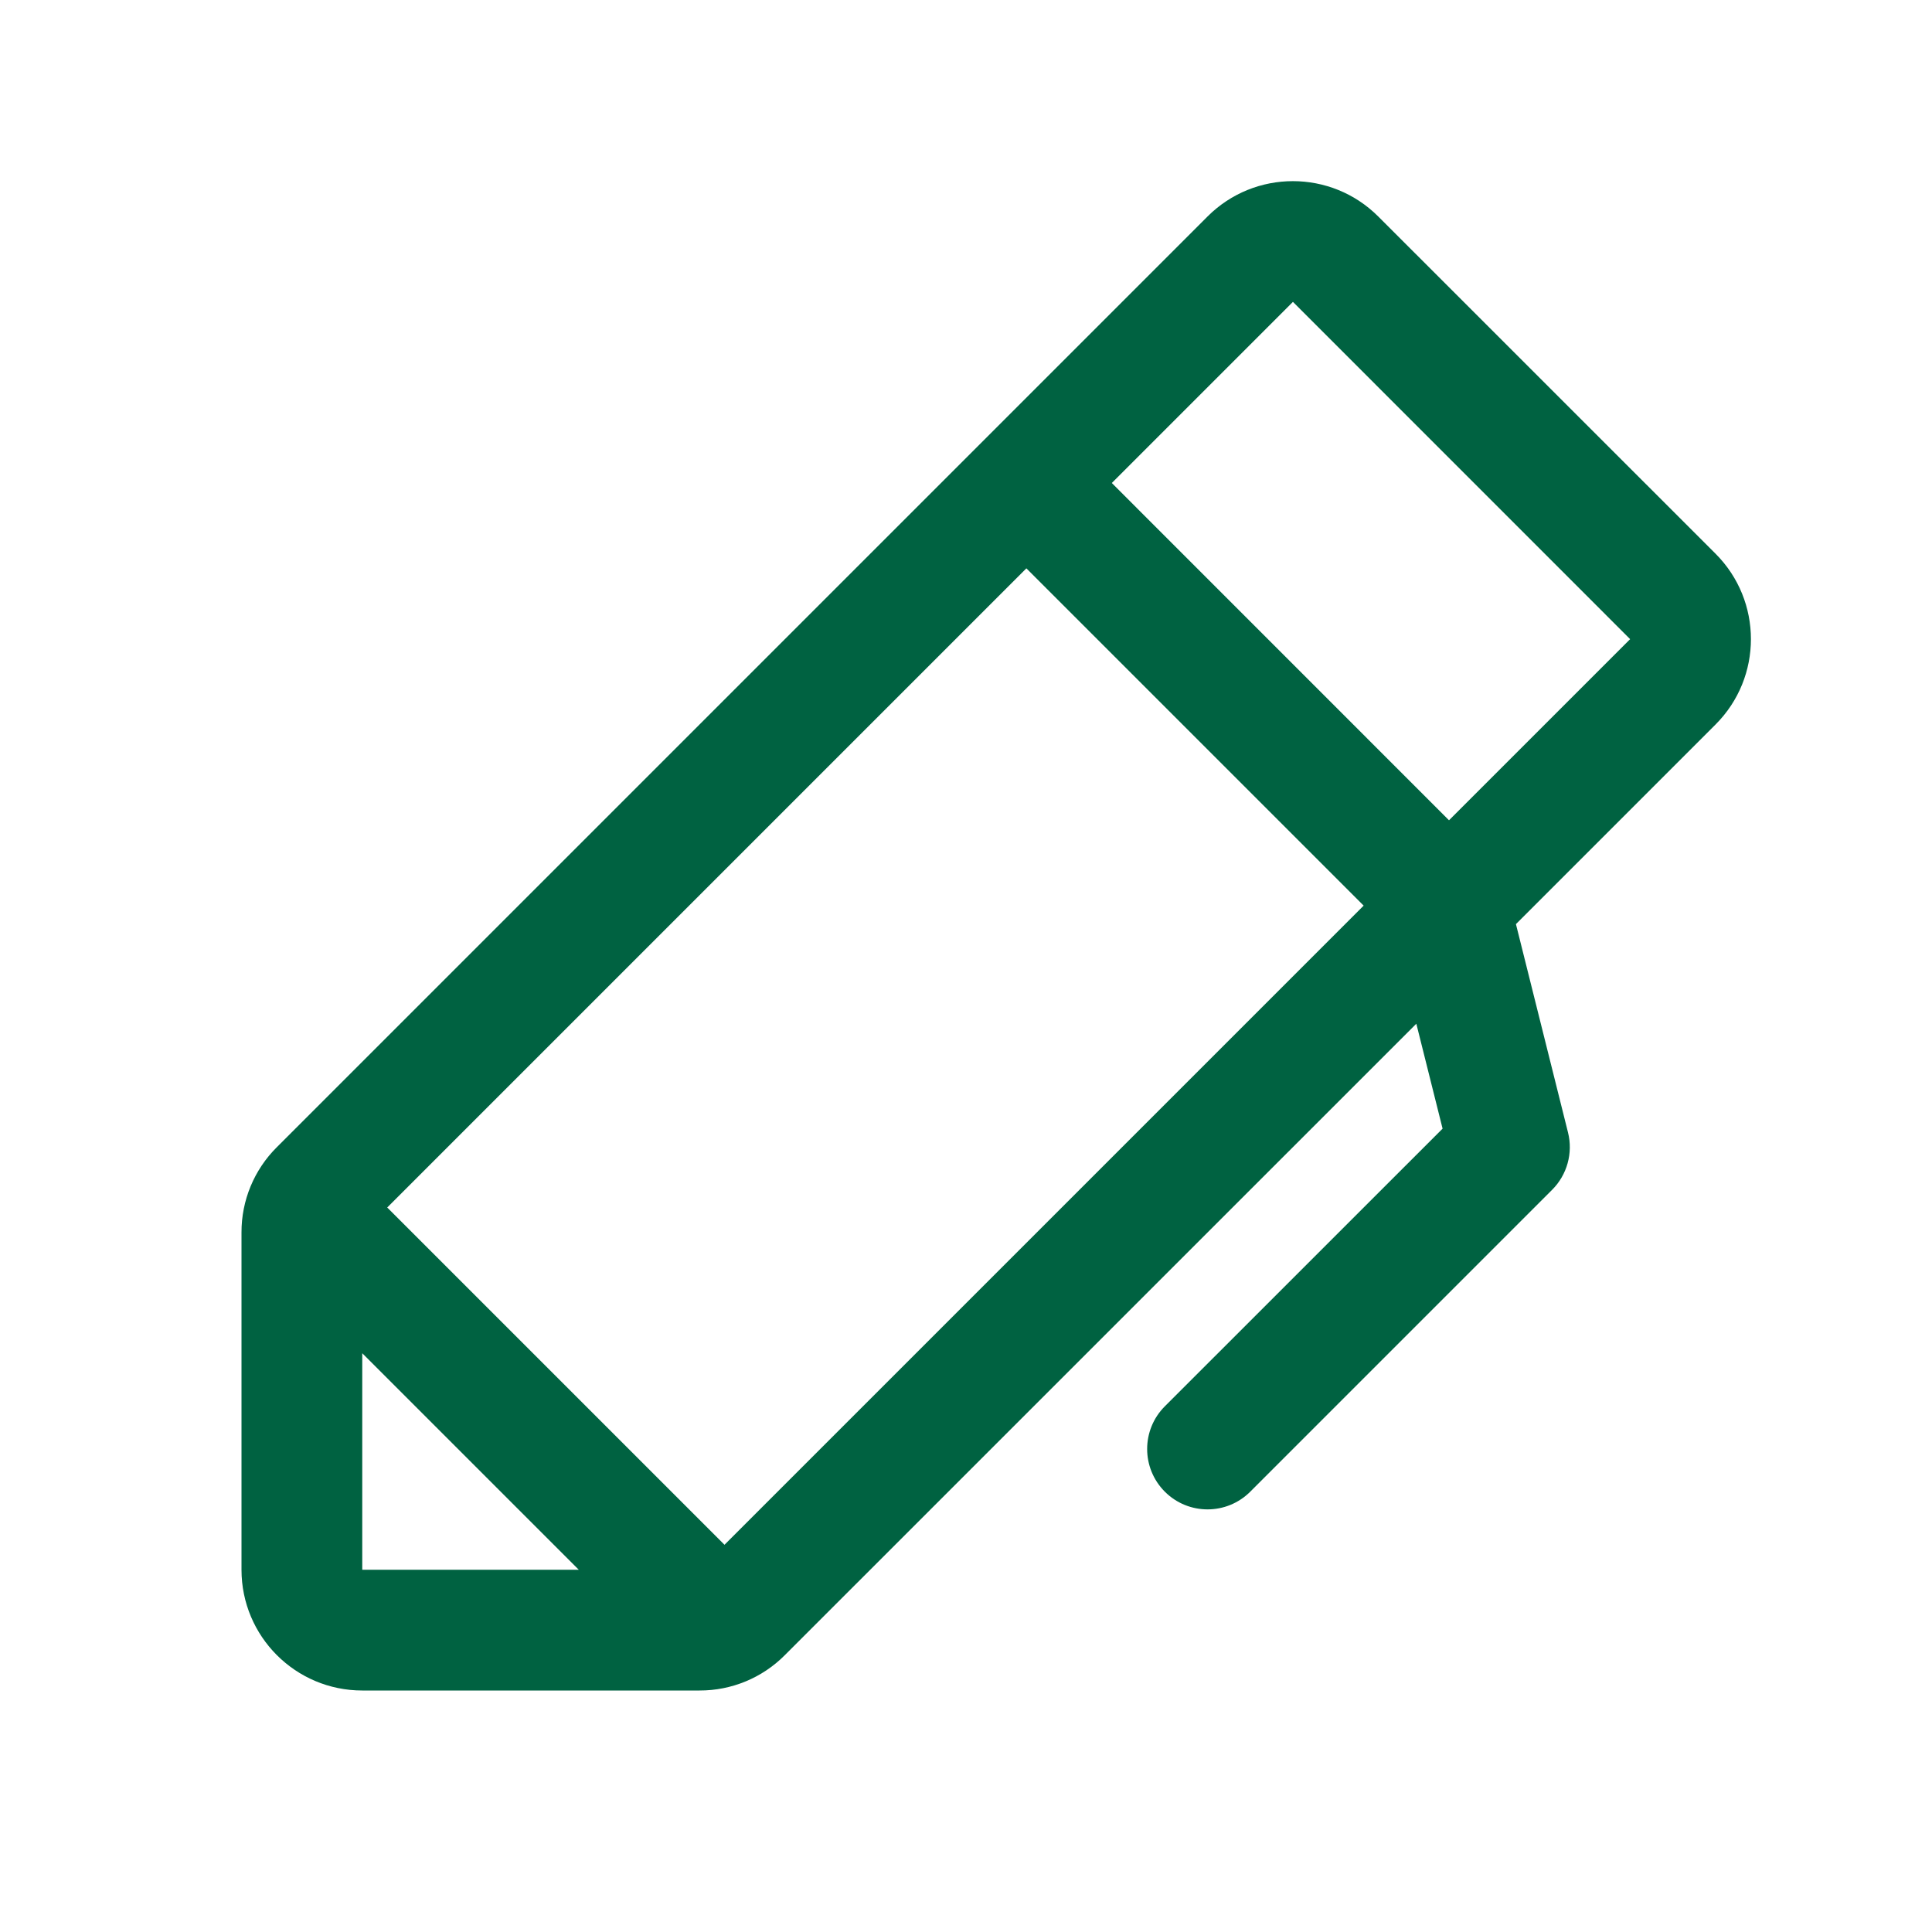
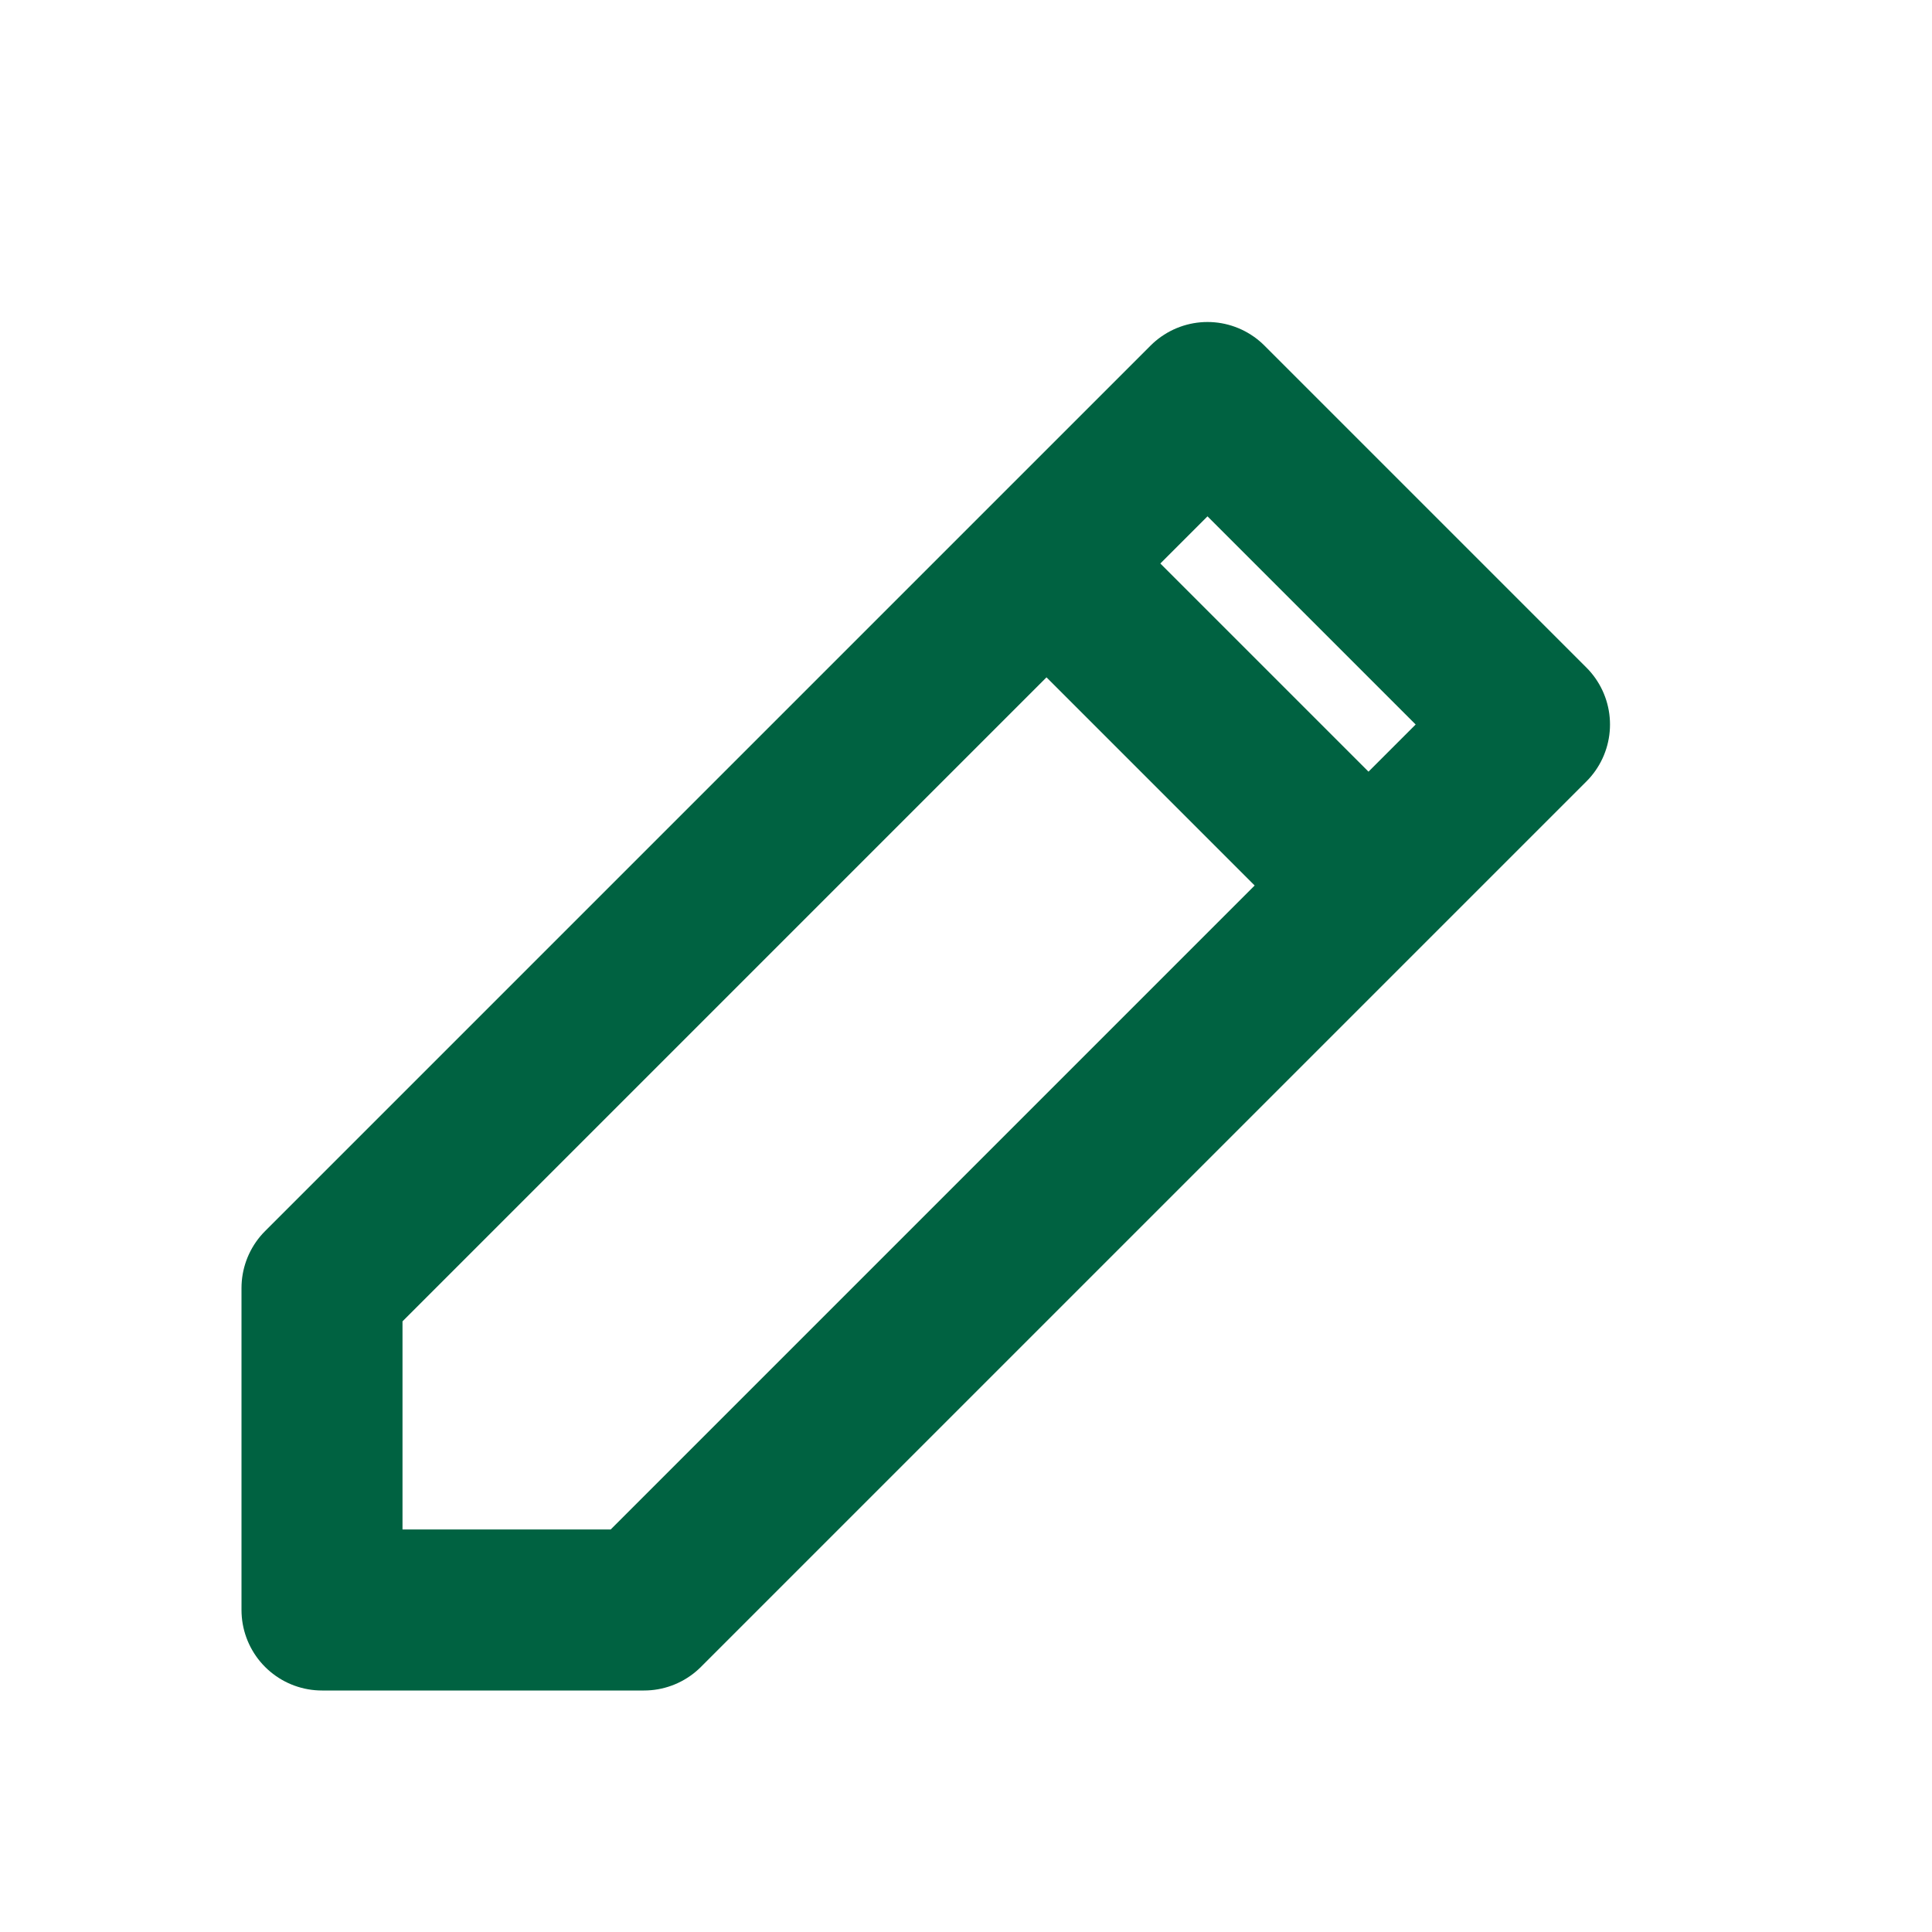
- <svg xmlns="http://www.w3.org/2000/svg" viewBox="0 0 256 256" fill="#006241">
-   <path d="M227.32,73.37,182.63,28.69a16,16,0,0,0-22.63,0L36.69,152A15.86,15.86,0,0,0,32,163.31V208a16,16,0,0,0,16,16H92.69A15.86,15.86,0,0,0,104,219.31l83.67-83.66,3.48,13.9-36.8,36.79a8,8,0,0,0,11.31,11.32l40-40a8,8,0,0,0,2.11-7.6l-6.9-27.61L227.32,96A16,16,0,0,0,227.32,73.37ZM48,179.31,76.69,208H48Zm48,25.38L51.31,160,136,75.31,180.69,120Zm96-96L147.32,64l24-24L216,84.69Z" />
+ <svg xmlns="http://www.w3.org/2000/svg" viewBox="0 0 24 24" fill="none" stroke="#006241" stroke-width="2" stroke-linecap="round" stroke-linejoin="round">
+   <path d="M4 20h4L19 9l-4-4L4 16zM13 7l4 4" />
</svg>
